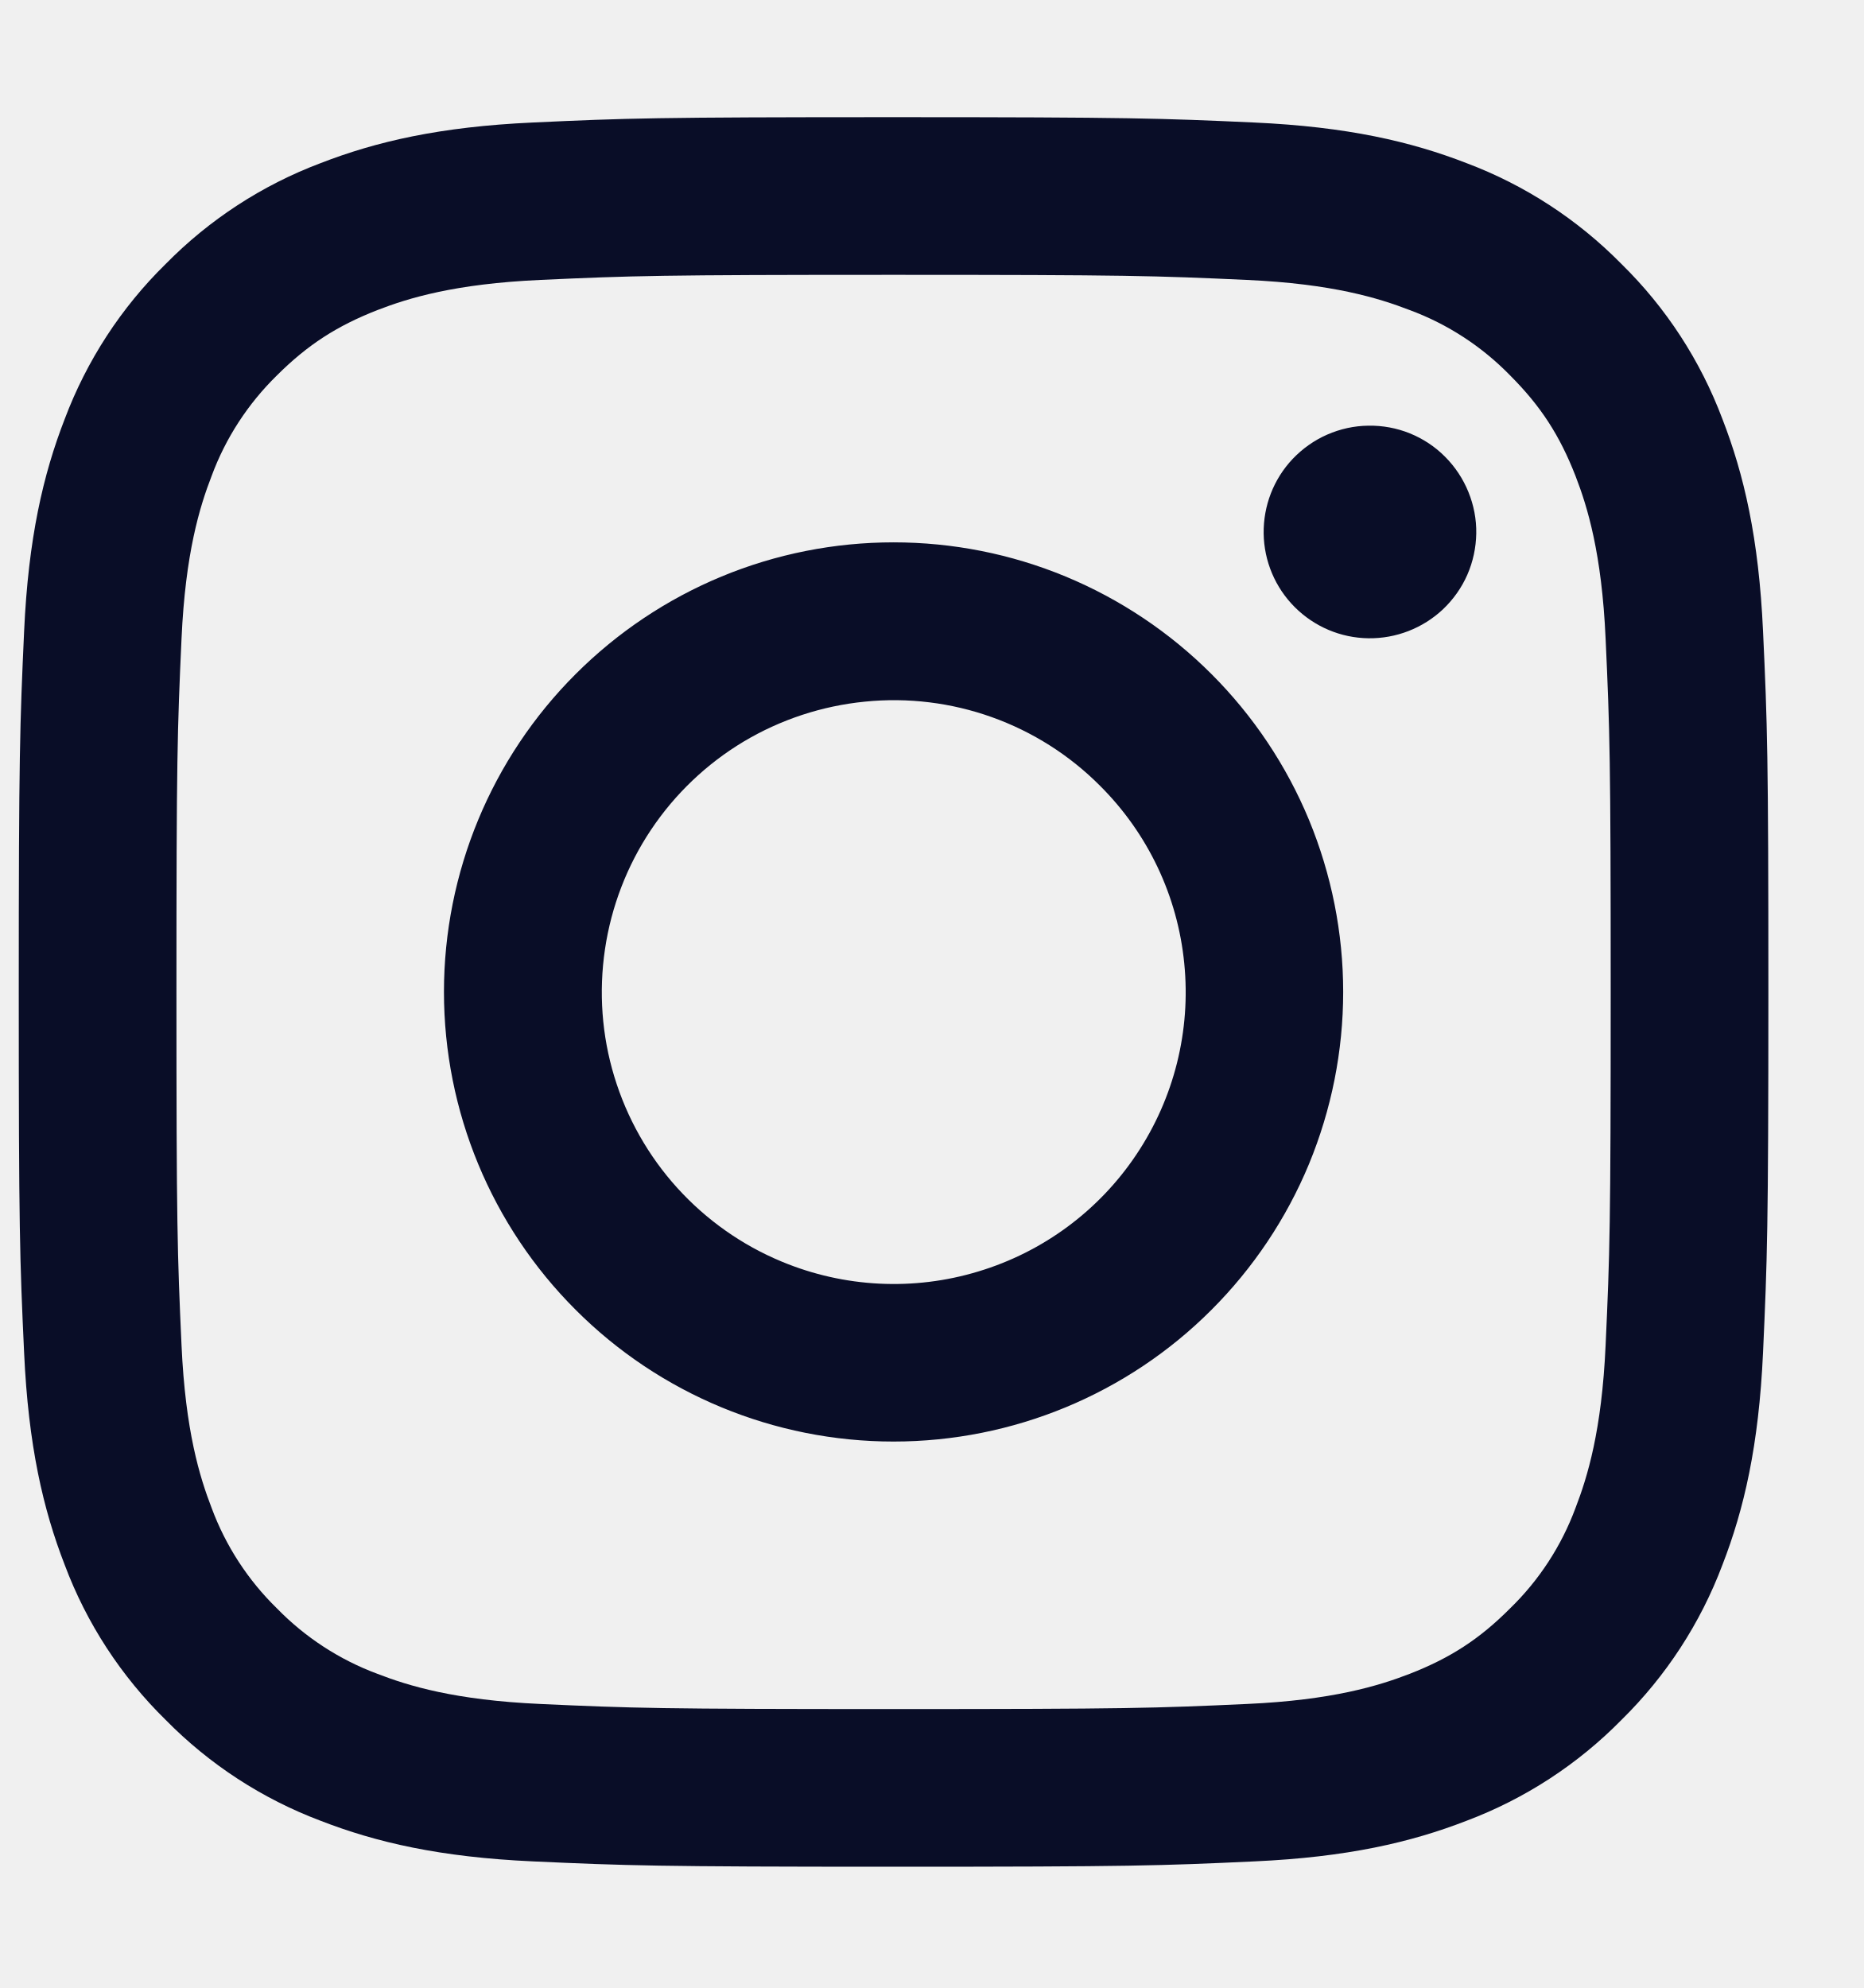
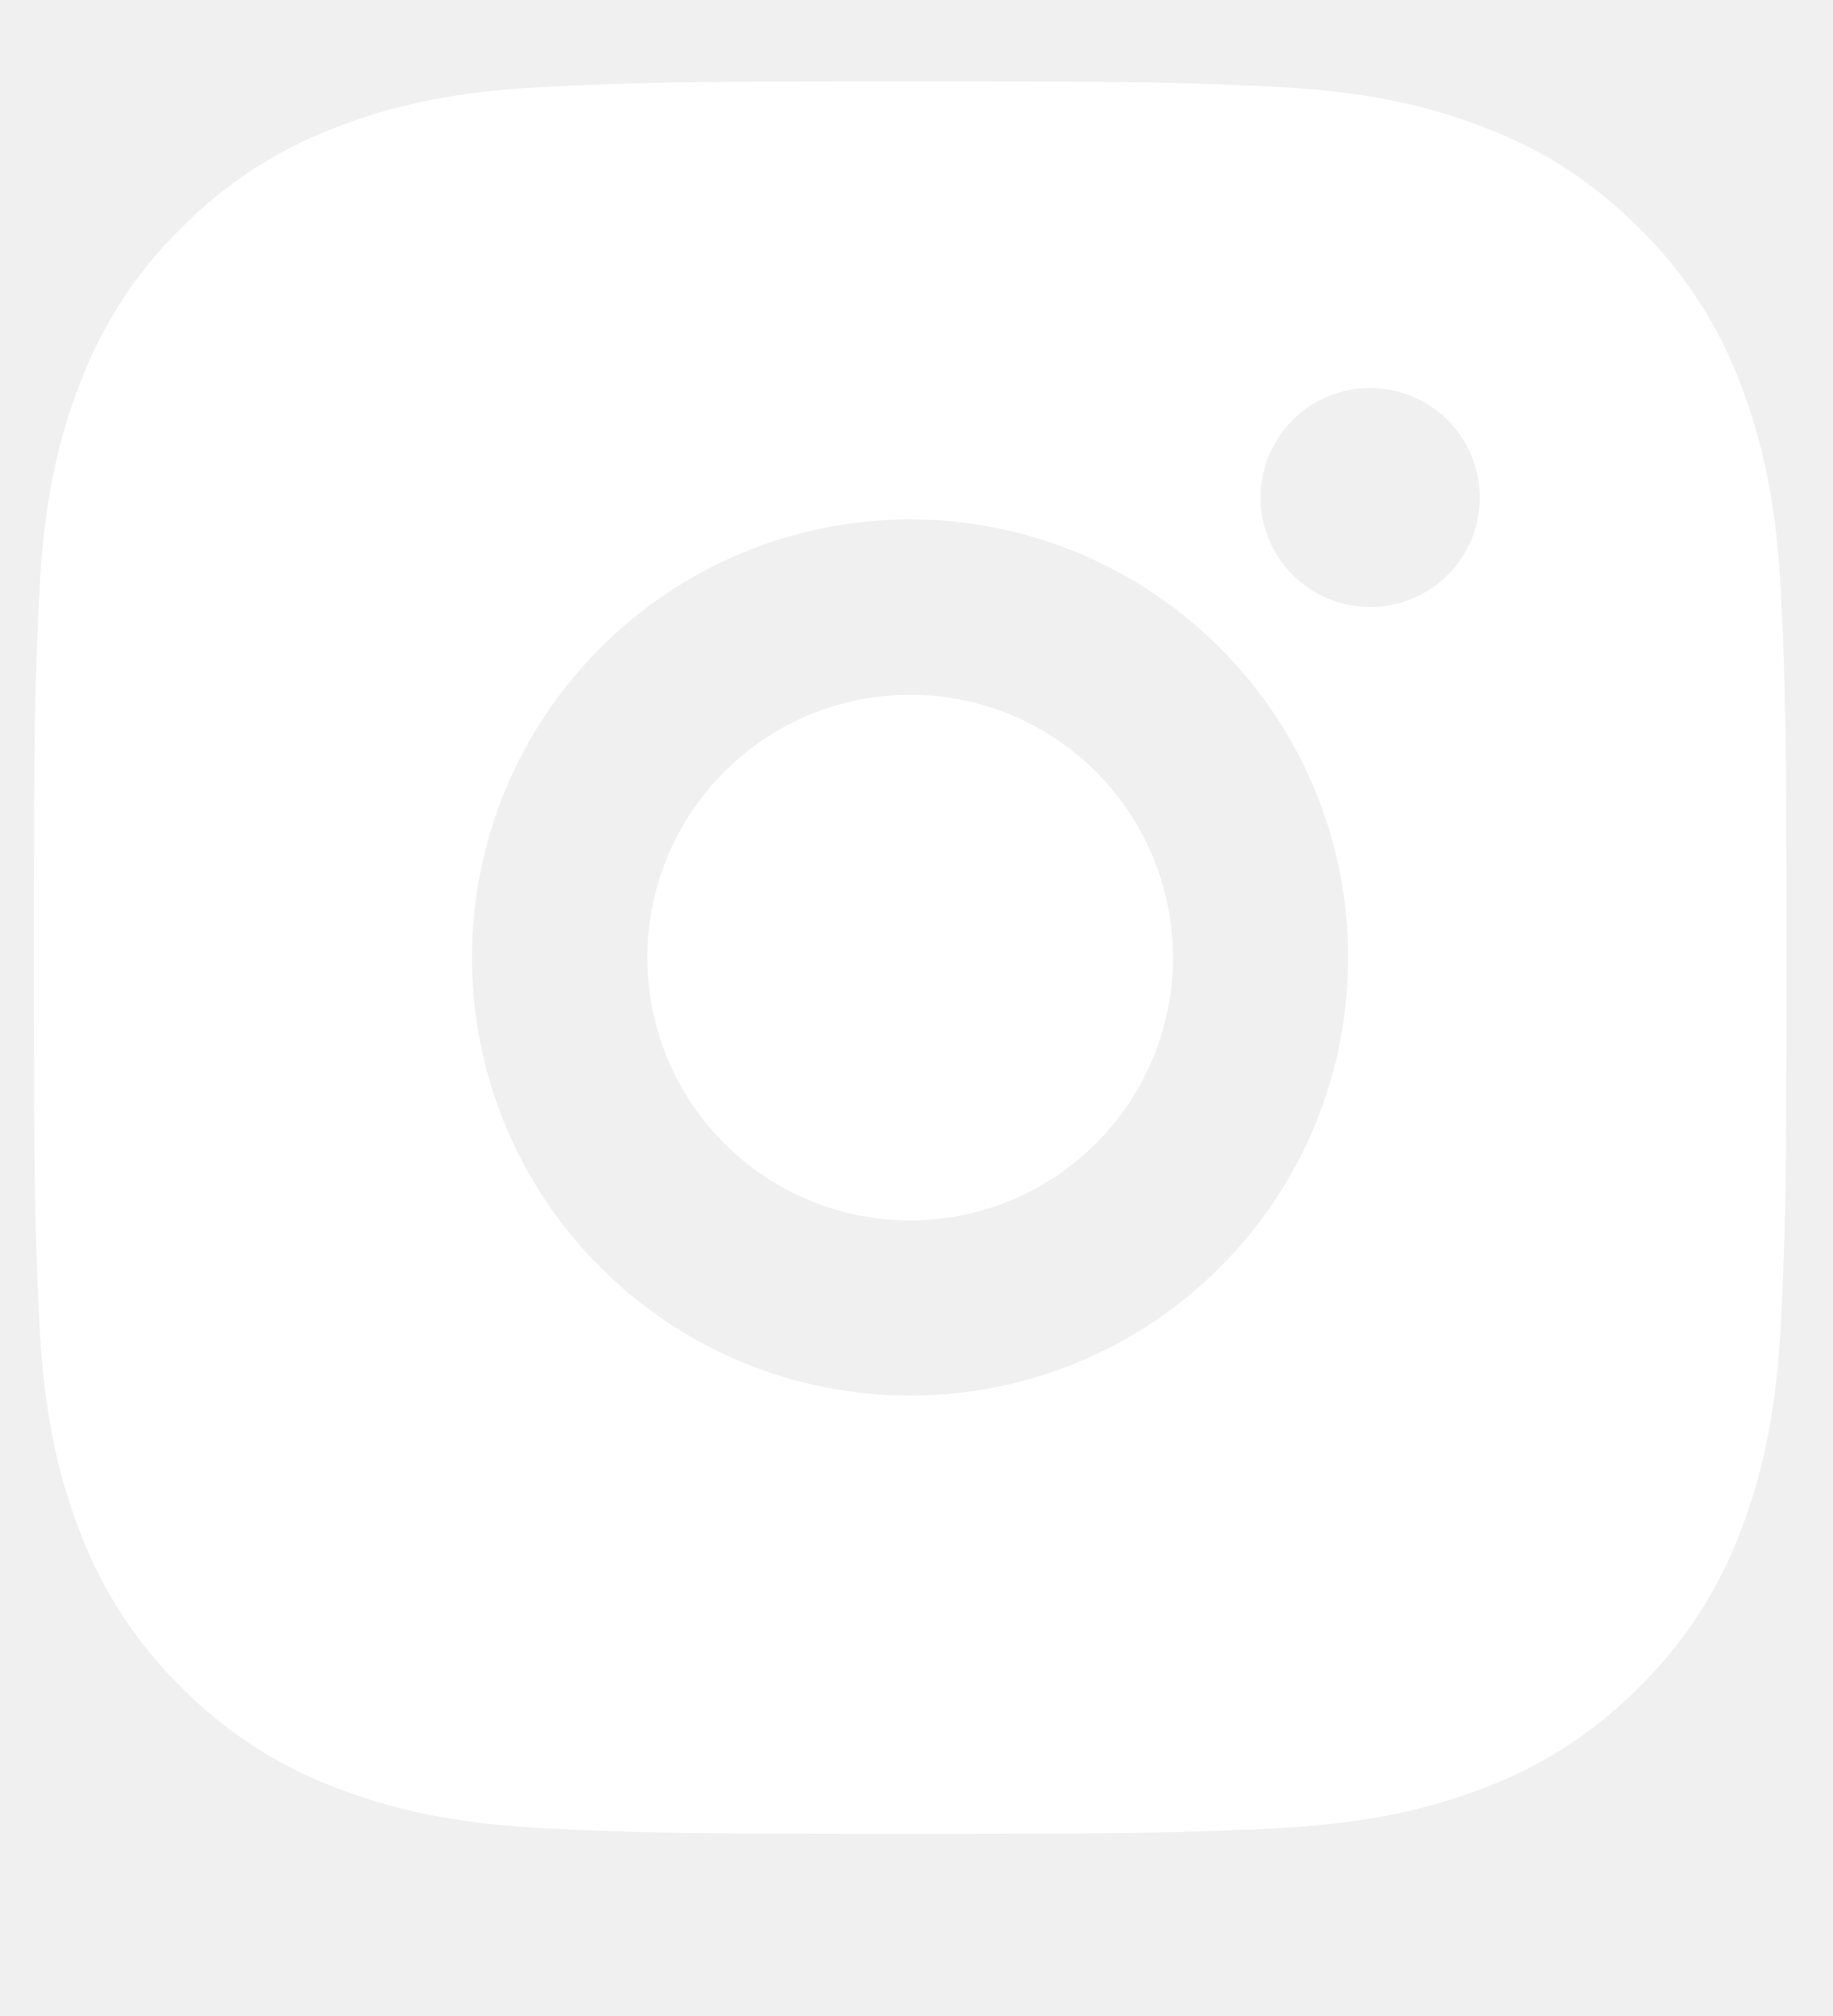
- <svg xmlns="http://www.w3.org/2000/svg" width="15" height="16" viewBox="0 0 15 16" fill="none">
-   <path fill-rule="evenodd" clip-rule="evenodd" d="M4.289 0.986C5.04 0.951 5.279 0.943 7.191 0.943C9.104 0.943 9.343 0.952 10.093 0.986C10.843 1.02 11.355 1.139 11.803 1.313C12.273 1.49 12.698 1.767 13.05 2.125C13.409 2.477 13.685 2.902 13.862 3.372C14.036 3.82 14.155 4.332 14.189 5.08C14.224 5.832 14.232 6.072 14.232 7.983C14.232 9.896 14.223 10.135 14.189 10.886C14.155 11.635 14.036 12.147 13.862 12.595C13.685 13.065 13.408 13.49 13.05 13.842C12.698 14.2 12.273 14.477 11.803 14.654C11.355 14.828 10.843 14.947 10.095 14.981C9.343 15.016 9.104 15.024 7.191 15.024C5.279 15.024 5.04 15.015 4.289 14.981C3.54 14.947 3.028 14.828 2.58 14.654C2.11 14.477 1.685 14.2 1.333 13.842C0.975 13.491 0.697 13.065 0.521 12.595C0.347 12.147 0.228 11.635 0.194 10.886C0.159 10.134 0.151 9.895 0.151 7.983C0.151 6.071 0.16 5.832 0.194 5.082C0.228 4.332 0.347 3.82 0.521 3.372C0.698 2.902 0.975 2.476 1.333 2.125C1.685 1.767 2.11 1.49 2.58 1.313C3.028 1.139 3.54 1.02 4.288 0.986H4.289ZM10.036 2.253C9.294 2.219 9.071 2.212 7.191 2.212C5.312 2.212 5.089 2.219 4.347 2.253C3.66 2.284 3.287 2.399 3.039 2.495C2.711 2.623 2.476 2.775 2.229 3.021C1.996 3.249 1.816 3.525 1.703 3.831C1.607 4.079 1.492 4.452 1.461 5.139C1.427 5.881 1.42 6.104 1.42 7.983C1.42 9.863 1.427 10.086 1.461 10.828C1.492 11.515 1.607 11.887 1.703 12.136C1.816 12.441 1.996 12.718 2.229 12.945C2.457 13.179 2.734 13.359 3.039 13.472C3.287 13.568 3.66 13.683 4.347 13.714C5.089 13.748 5.311 13.755 7.191 13.755C9.072 13.755 9.294 13.748 10.036 13.714C10.723 13.683 11.095 13.568 11.344 13.472C11.672 13.344 11.907 13.192 12.153 12.945C12.387 12.718 12.567 12.441 12.68 12.136C12.776 11.887 12.891 11.515 12.922 10.828C12.956 10.086 12.963 9.863 12.963 7.983C12.963 6.104 12.956 5.881 12.922 5.139C12.891 4.452 12.776 4.079 12.68 3.831C12.552 3.503 12.4 3.268 12.153 3.021C11.926 2.788 11.65 2.608 11.344 2.495C11.095 2.399 10.723 2.284 10.036 2.253ZM6.292 10.154C6.794 10.363 7.354 10.391 7.874 10.233C8.395 10.076 8.845 9.743 9.147 9.29C9.449 8.838 9.585 8.295 9.531 7.754C9.478 7.212 9.238 6.707 8.852 6.323C8.607 6.077 8.31 5.889 7.983 5.772C7.656 5.655 7.307 5.612 6.961 5.647C6.616 5.681 6.282 5.791 5.984 5.969C5.686 6.148 5.432 6.39 5.239 6.679C5.046 6.968 4.92 7.296 4.869 7.639C4.818 7.983 4.843 8.333 4.944 8.665C5.045 8.998 5.218 9.304 5.451 9.561C5.684 9.818 5.971 10.021 6.292 10.154ZM4.633 5.425C4.969 5.089 5.368 4.822 5.807 4.64C6.246 4.458 6.716 4.365 7.191 4.365C7.667 4.365 8.137 4.458 8.576 4.64C9.015 4.822 9.414 5.089 9.75 5.425C10.086 5.761 10.353 6.16 10.535 6.599C10.716 7.038 10.81 7.508 10.81 7.983C10.81 8.459 10.716 8.929 10.535 9.368C10.353 9.807 10.086 10.206 9.75 10.542C9.072 11.221 8.151 11.602 7.191 11.602C6.232 11.602 5.311 11.221 4.633 10.542C3.954 9.864 3.573 8.943 3.573 7.983C3.573 7.024 3.954 6.103 4.633 5.425ZM11.613 4.904C11.696 4.825 11.763 4.731 11.809 4.626C11.855 4.521 11.879 4.408 11.881 4.294C11.883 4.179 11.861 4.066 11.818 3.96C11.775 3.854 11.711 3.757 11.63 3.676C11.55 3.595 11.453 3.531 11.347 3.488C11.241 3.445 11.127 3.424 11.013 3.426C10.899 3.427 10.786 3.452 10.681 3.498C10.576 3.544 10.482 3.611 10.403 3.694C10.25 3.856 10.167 4.071 10.17 4.294C10.173 4.516 10.263 4.729 10.42 4.886C10.578 5.044 10.79 5.134 11.013 5.137C11.236 5.14 11.451 5.056 11.613 4.904Z" fill="#090D27" />
+ <svg xmlns="http://www.w3.org/2000/svg" width="10" height="11" viewBox="0 0 10 11" fill="none">
+   <path d="M4.966 0.444C6.265 0.444 6.427 0.449 6.937 0.473C7.446 0.496 7.792 0.576 8.098 0.695C8.413 0.816 8.679 0.981 8.945 1.246C9.188 1.485 9.376 1.774 9.496 2.093C9.614 2.398 9.694 2.745 9.718 3.254C9.741 3.764 9.747 3.926 9.747 5.225C9.747 6.524 9.742 6.686 9.718 7.196C9.694 7.705 9.614 8.052 9.496 8.357C9.376 8.676 9.188 8.965 8.945 9.204C8.706 9.447 8.417 9.635 8.098 9.755C7.793 9.873 7.446 9.953 6.937 9.977C6.427 10 6.265 10.006 4.966 10.006C3.667 10.006 3.505 10.001 2.995 9.977C2.486 9.953 2.139 9.873 1.834 9.755C1.515 9.635 1.226 9.447 0.987 9.204C0.744 8.965 0.556 8.676 0.436 8.357C0.317 8.052 0.237 7.705 0.214 7.196C0.191 6.686 0.185 6.524 0.185 5.225C0.185 3.926 0.19 3.764 0.214 3.254C0.237 2.745 0.317 2.398 0.436 2.093C0.555 1.774 0.744 1.485 0.987 1.246C1.226 1.003 1.515 0.815 1.834 0.695C2.139 0.576 2.485 0.496 2.995 0.473C3.505 0.45 3.667 0.444 4.966 0.444ZM4.966 2.834C4.332 2.834 3.724 3.086 3.276 3.535C2.827 3.983 2.575 4.591 2.575 5.225C2.575 5.859 2.827 6.467 3.276 6.915C3.724 7.364 4.332 7.615 4.966 7.615C5.6 7.615 6.208 7.364 6.656 6.915C7.105 6.467 7.356 5.859 7.356 5.225C7.356 4.591 7.105 3.983 6.656 3.535C6.208 3.086 5.6 2.834 4.966 2.834V2.834ZM8.074 2.715C8.074 2.556 8.011 2.404 7.899 2.292C7.786 2.18 7.634 2.117 7.476 2.117C7.317 2.117 7.165 2.18 7.053 2.292C6.941 2.404 6.878 2.556 6.878 2.715C6.878 2.873 6.941 3.025 7.053 3.137C7.165 3.25 7.317 3.312 7.476 3.312C7.634 3.312 7.786 3.25 7.899 3.137C8.011 3.025 8.074 2.873 8.074 2.715ZM4.966 3.791C5.346 3.791 5.711 3.942 5.98 4.211C6.249 4.48 6.4 4.845 6.4 5.225C6.4 5.605 6.249 5.97 5.98 6.239C5.711 6.508 5.346 6.659 4.966 6.659C4.585 6.659 4.221 6.508 3.952 6.239C3.683 5.97 3.532 5.605 3.532 5.225C3.532 4.845 3.683 4.48 3.952 4.211C4.221 3.942 4.585 3.791 4.966 3.791V3.791Z" fill="white" />
</svg>
